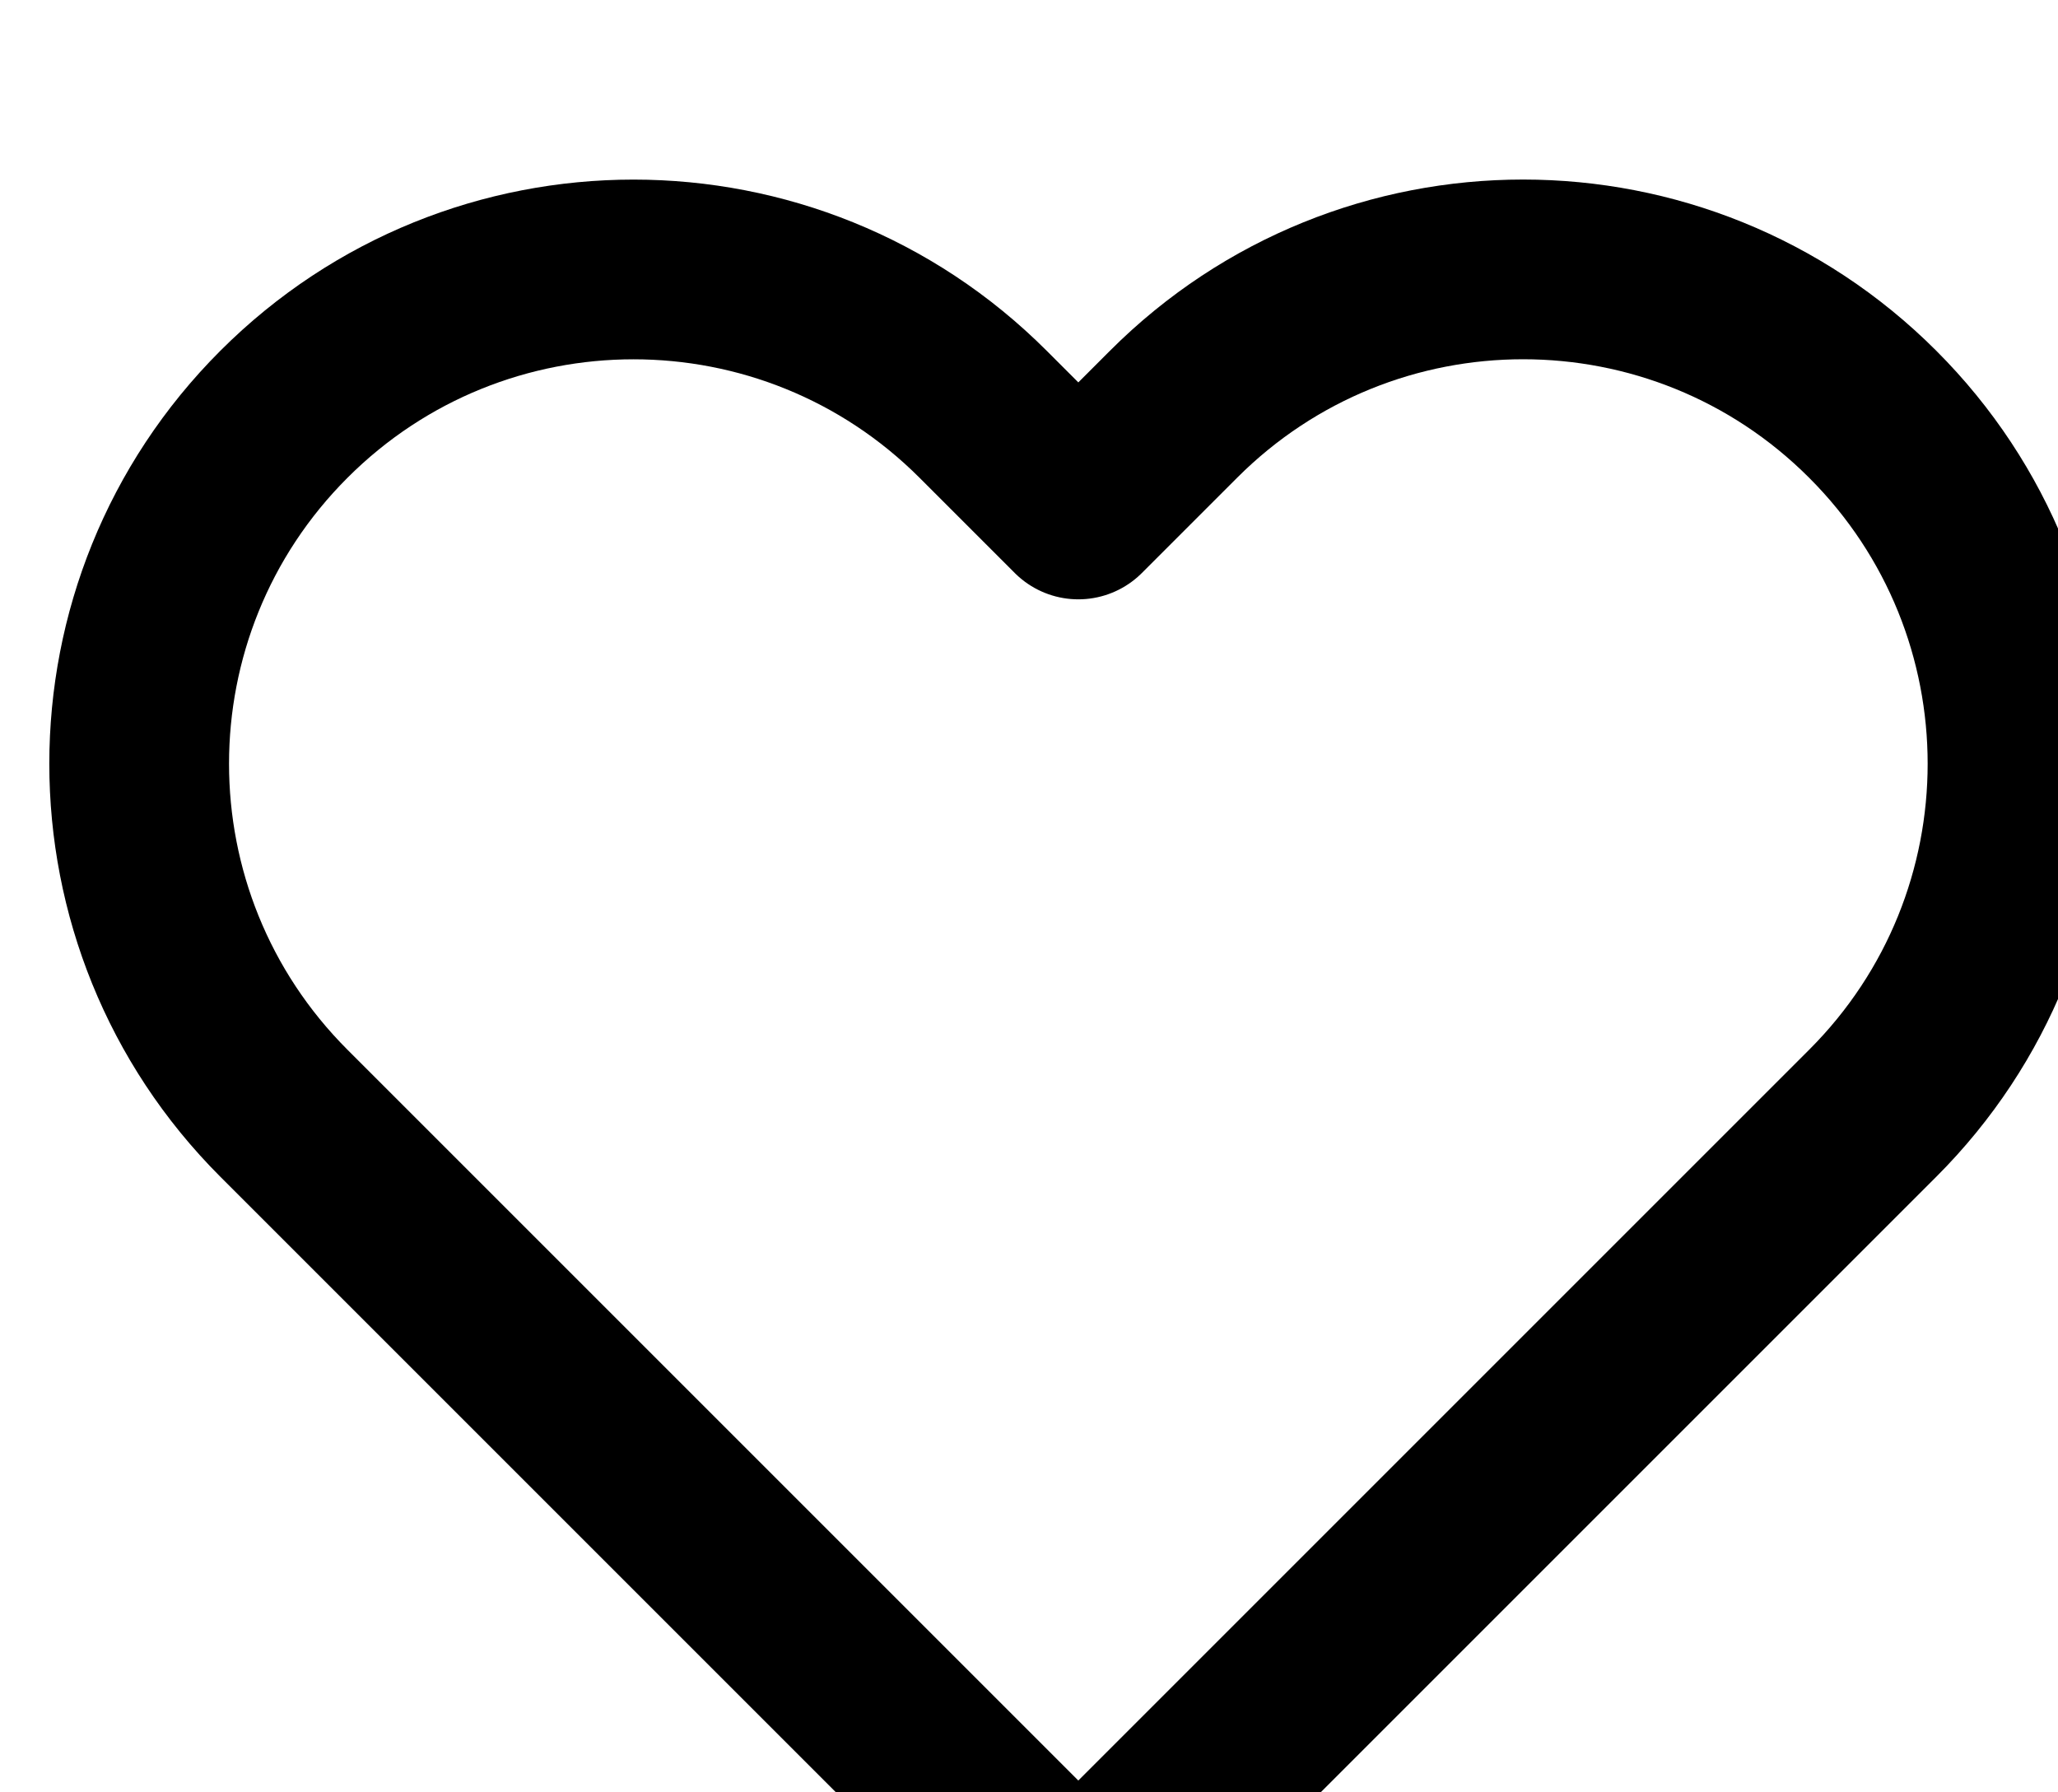
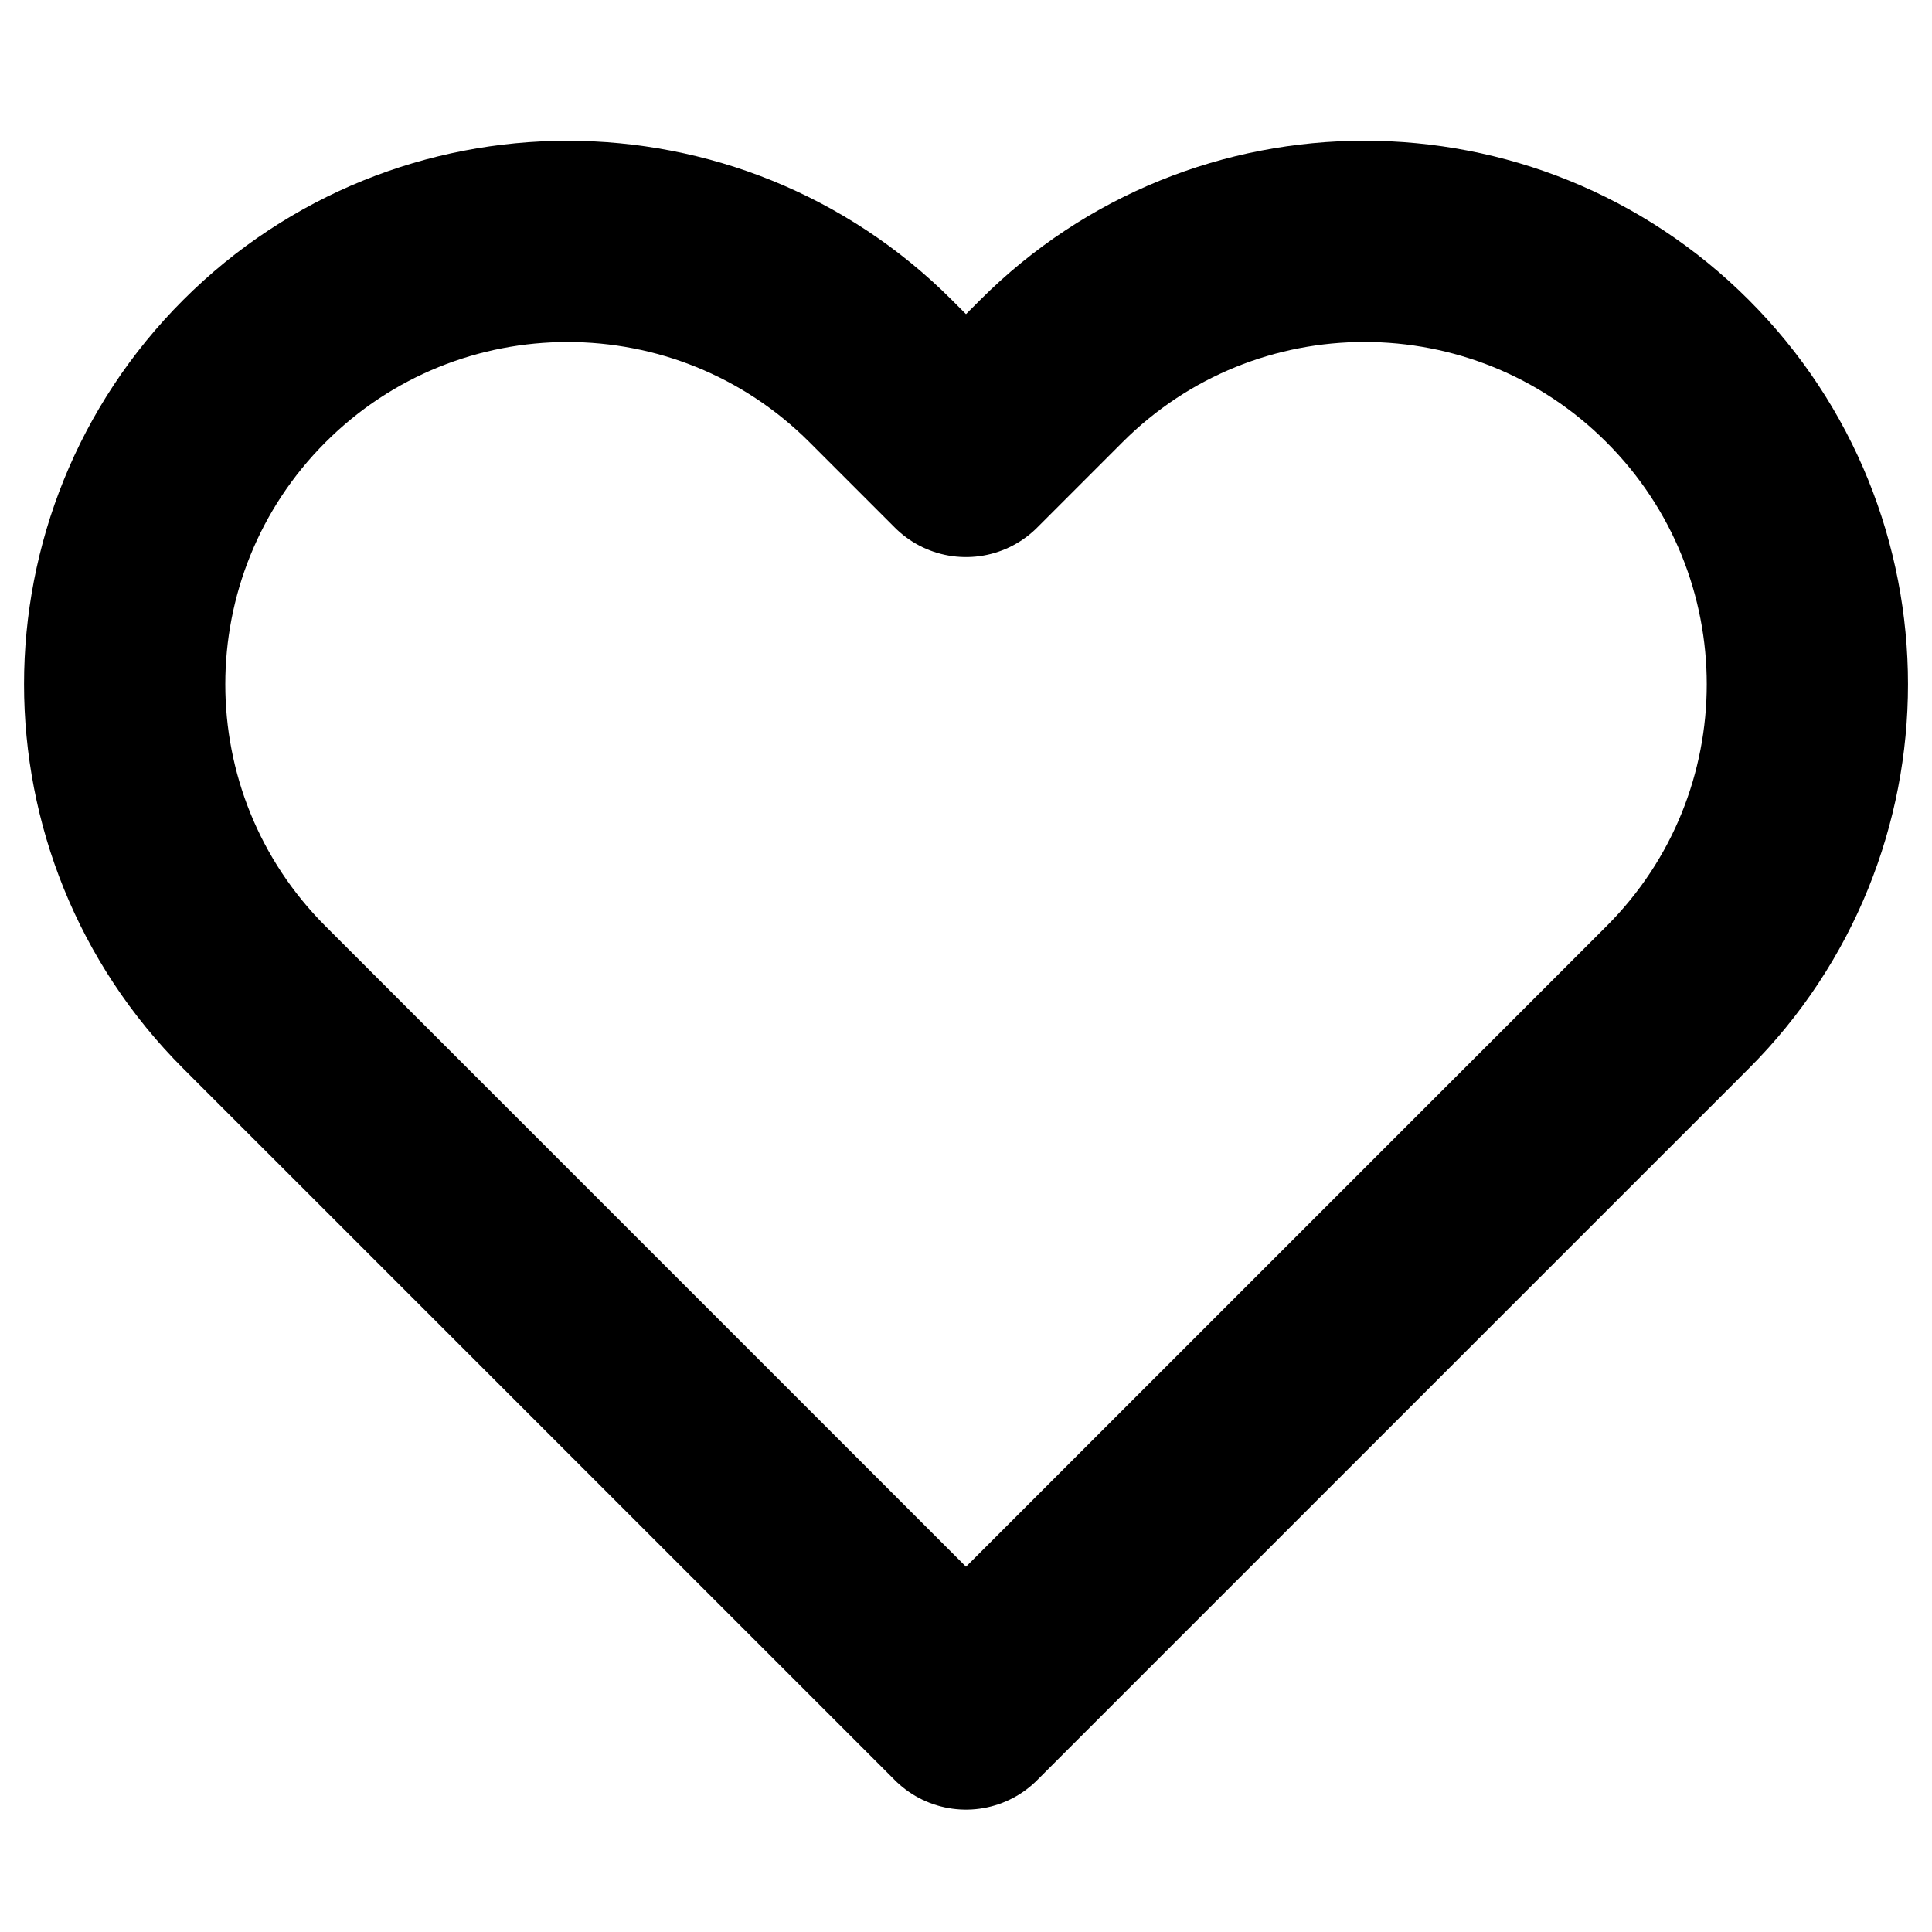
- <svg xmlns="http://www.w3.org/2000/svg" fill="none" stroke="currentColor" stroke-width="2" stroke-linecap="round" stroke-linejoin="round" class="feather feather-heart">
+ <svg xmlns="http://www.w3.org/2000/svg" width="24" height="24" viewBox="0 0 24 24" fill="none" stroke="currentColor" stroke-width="2.5" stroke-linecap="round" stroke-linejoin="round" class="feather feather-heart">
  <path id="svgHeartEmpty" d="M20.84 4.61a5.5 5.5 0 0 0-7.78 0L12 5.67l-1.06-1.06a5.5 5.5 0 0 0-7.78 7.78l1.06 1.06L12 21.23l7.78-7.78 1.06-1.06a5.5 5.5 0 0 0 0-7.78z" />
</svg>
